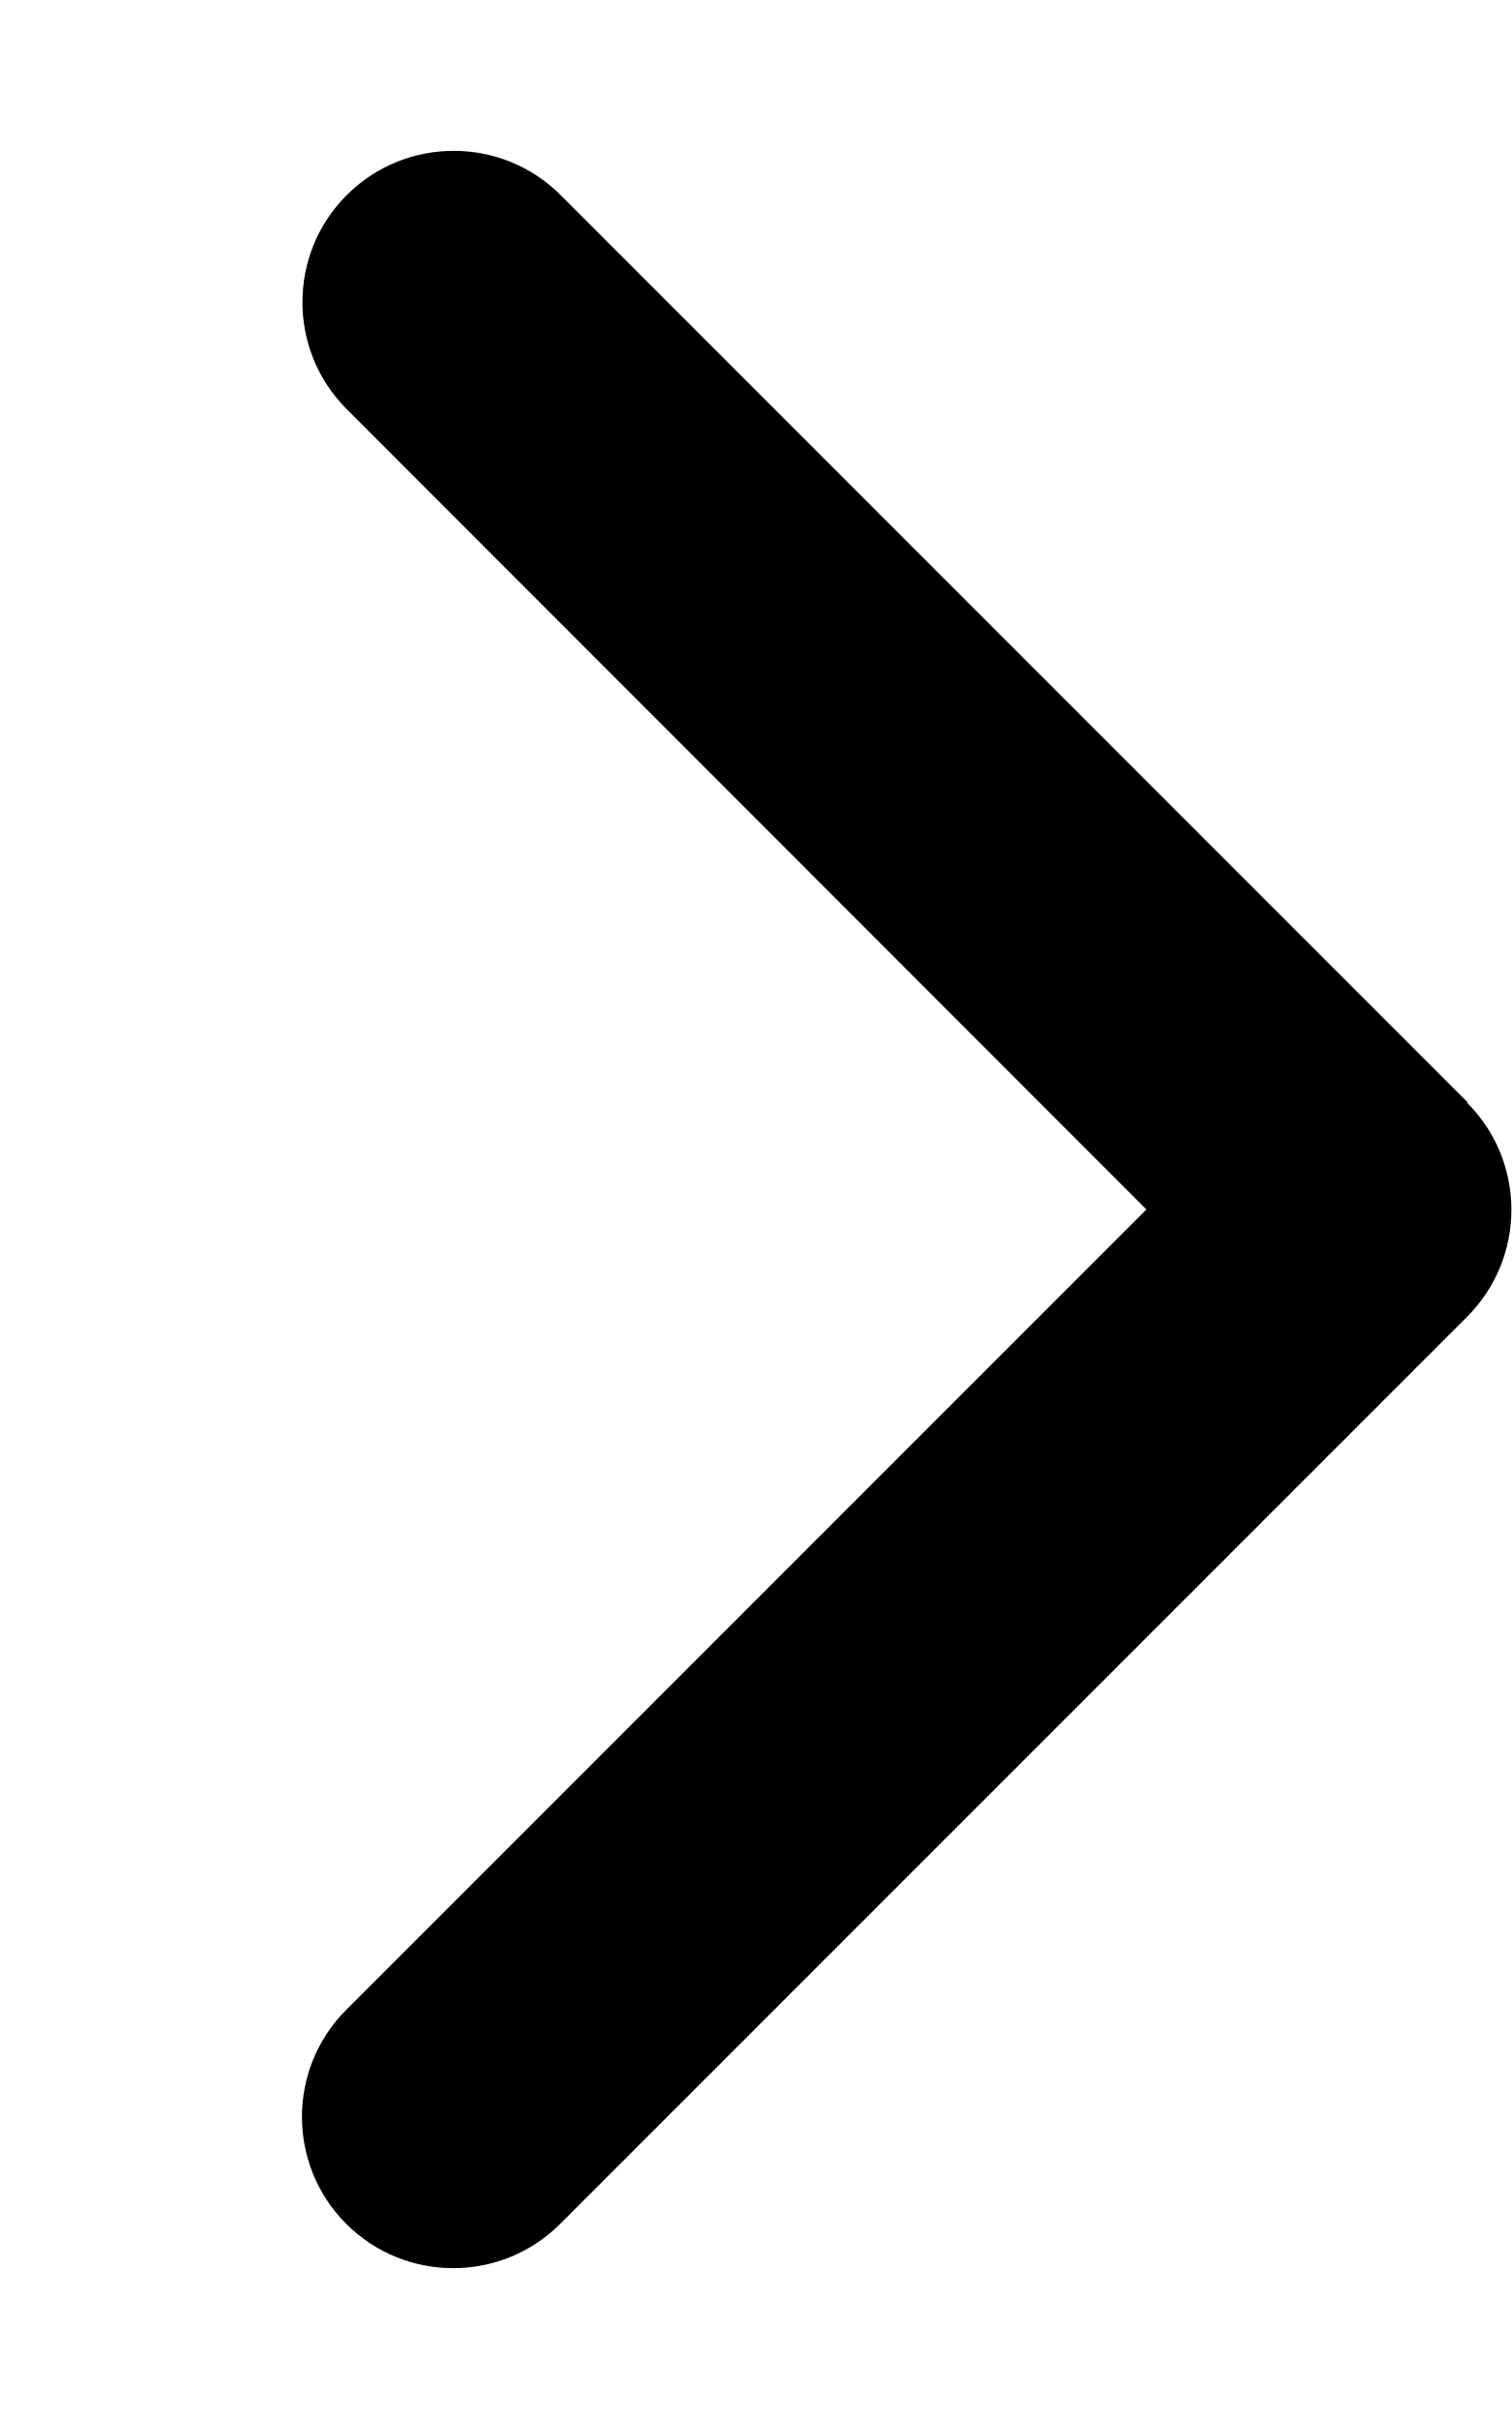
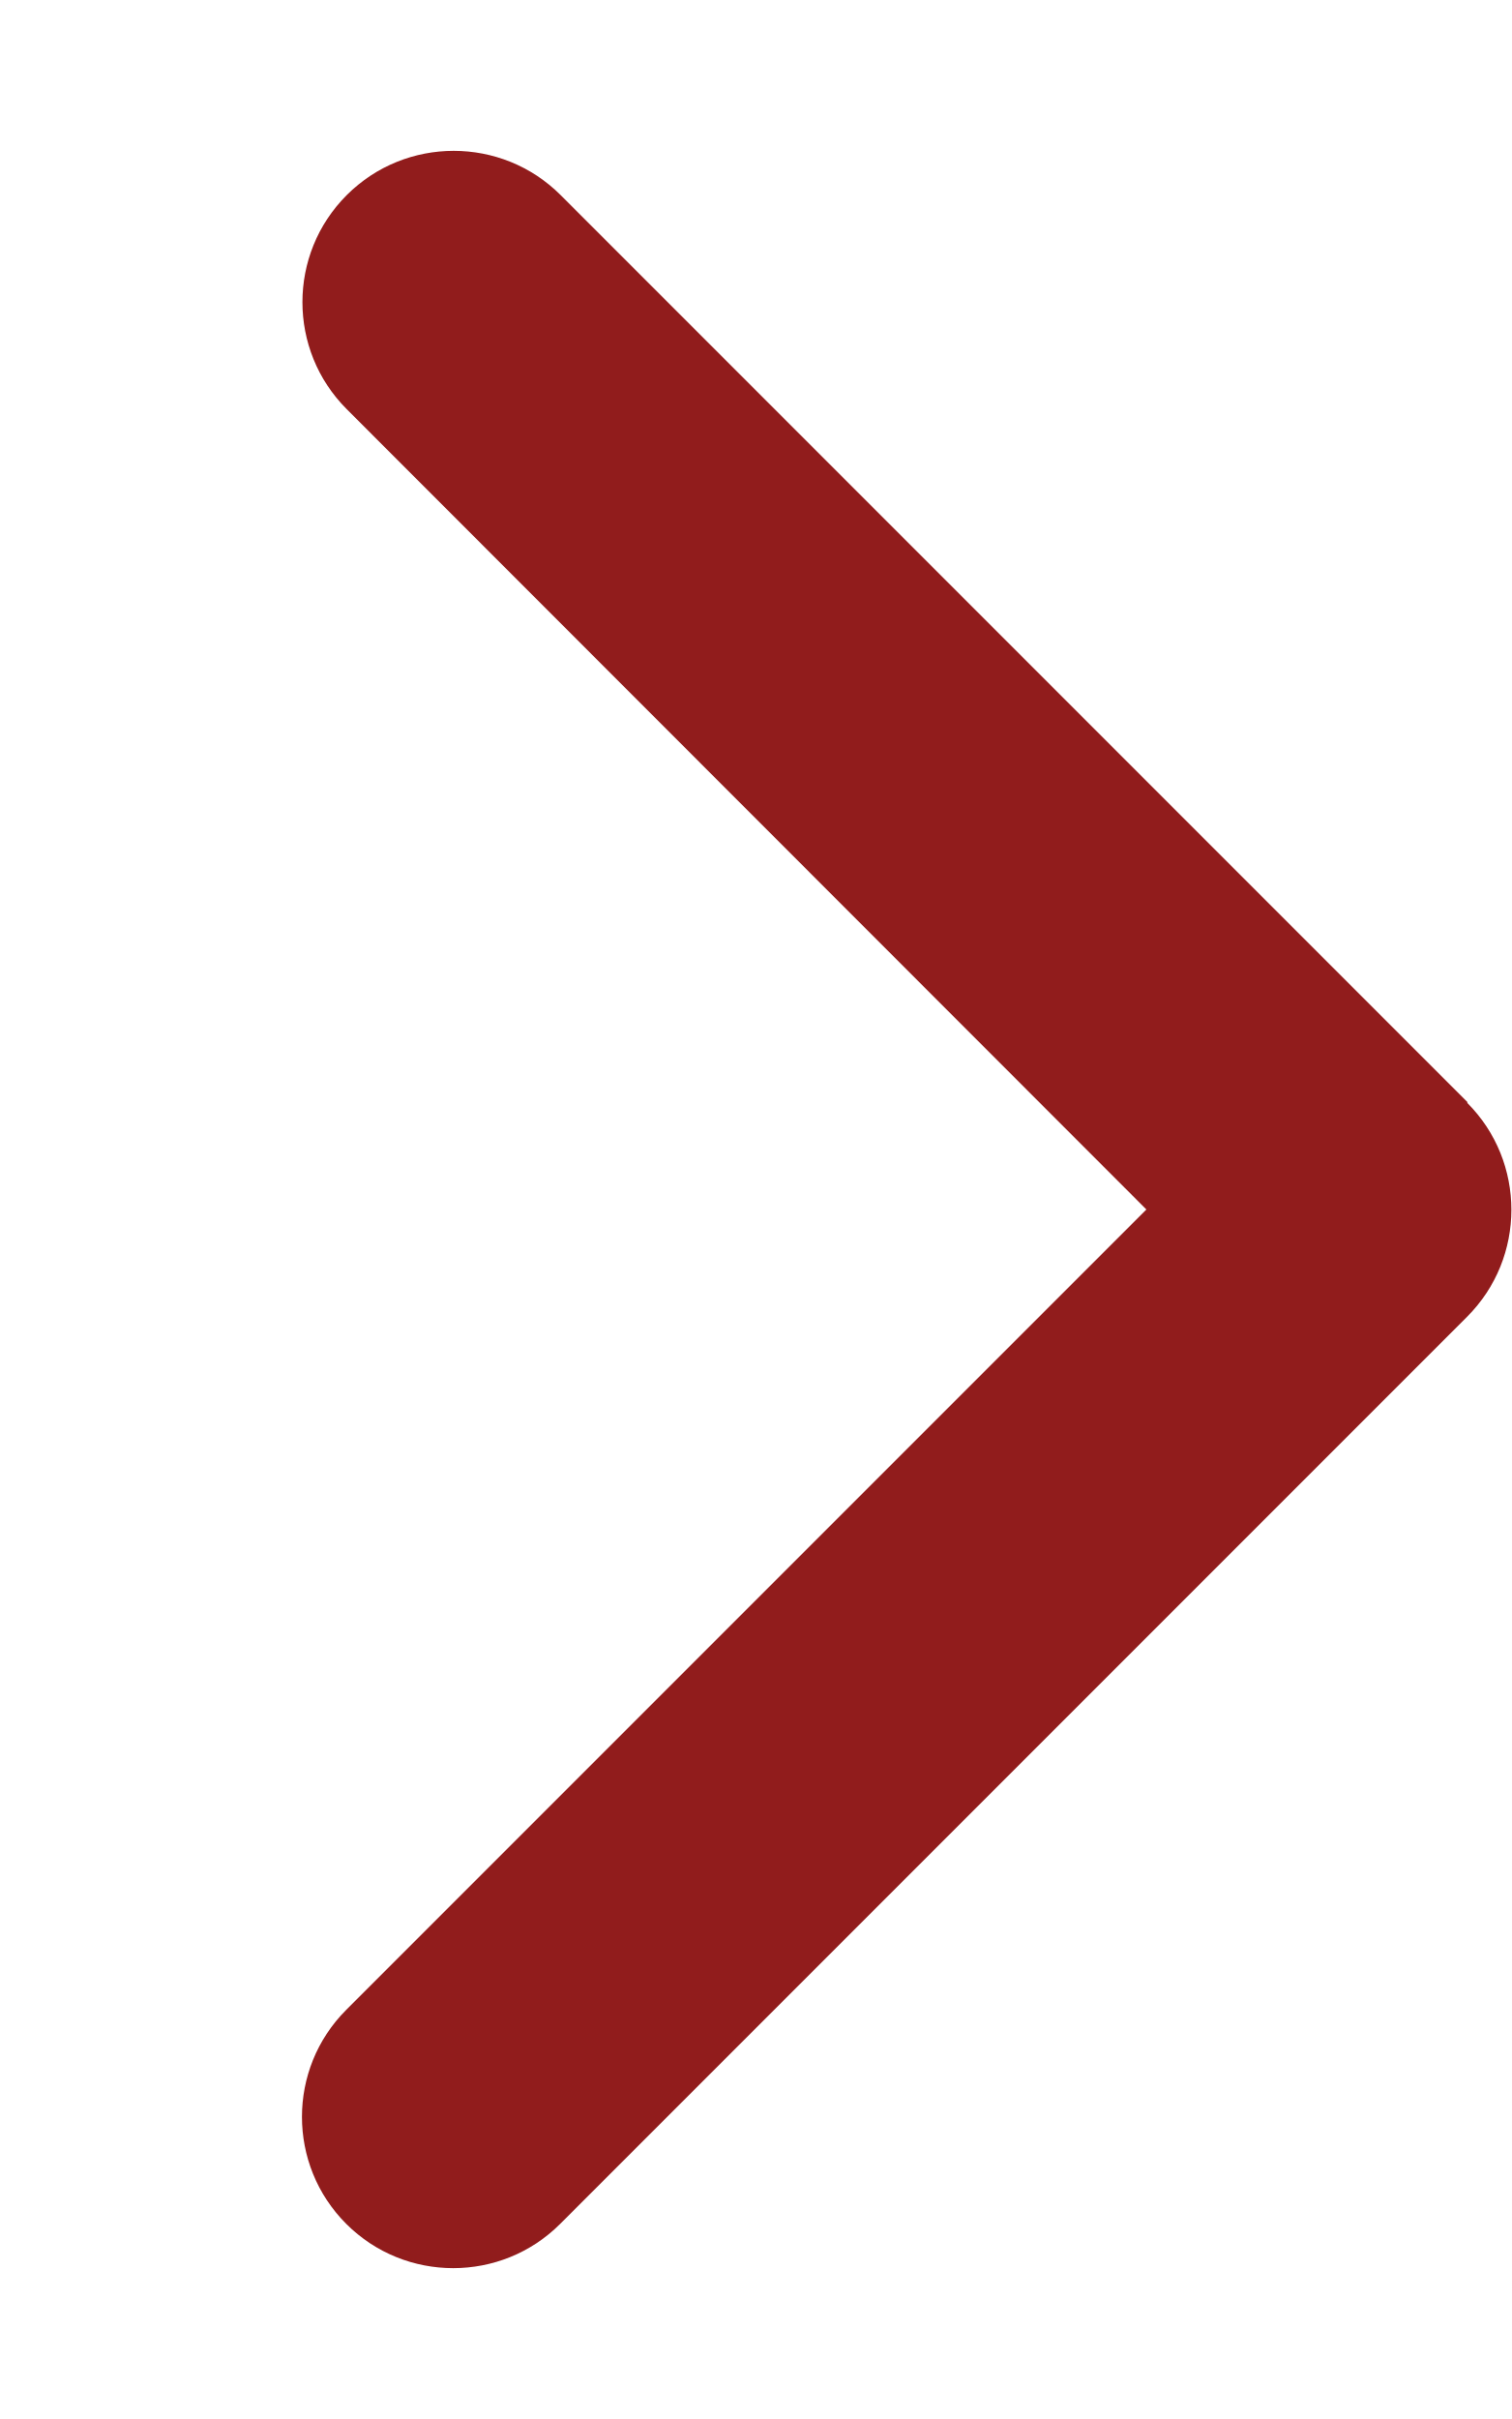
<svg xmlns="http://www.w3.org/2000/svg" viewBox="0 0 320 512">
-   <path d="M310.6 233.4c12.5 12.5 12.5 32.8 0 45.3l-192 192c-12.5 12.5-32.8 12.5-45.3 0s-12.5-32.8 0-45.3L242.7 256 73.4 86.6c-12.5-12.5-12.5-32.8 0-45.3s32.8-12.5 45.3 0l192 192z" />
+   <path d="M310.6 233.4c12.5 12.5 12.5 32.8 0 45.3l-192 192c-12.5 12.5-32.8 12.5-45.3 0s-12.5-32.8 0-45.3L242.7 256 73.4 86.6c-12.5-12.5-12.5-32.8 0-45.3s32.8-12.5 45.3 0l192 192z" fill="#911c1c" />
</svg>
